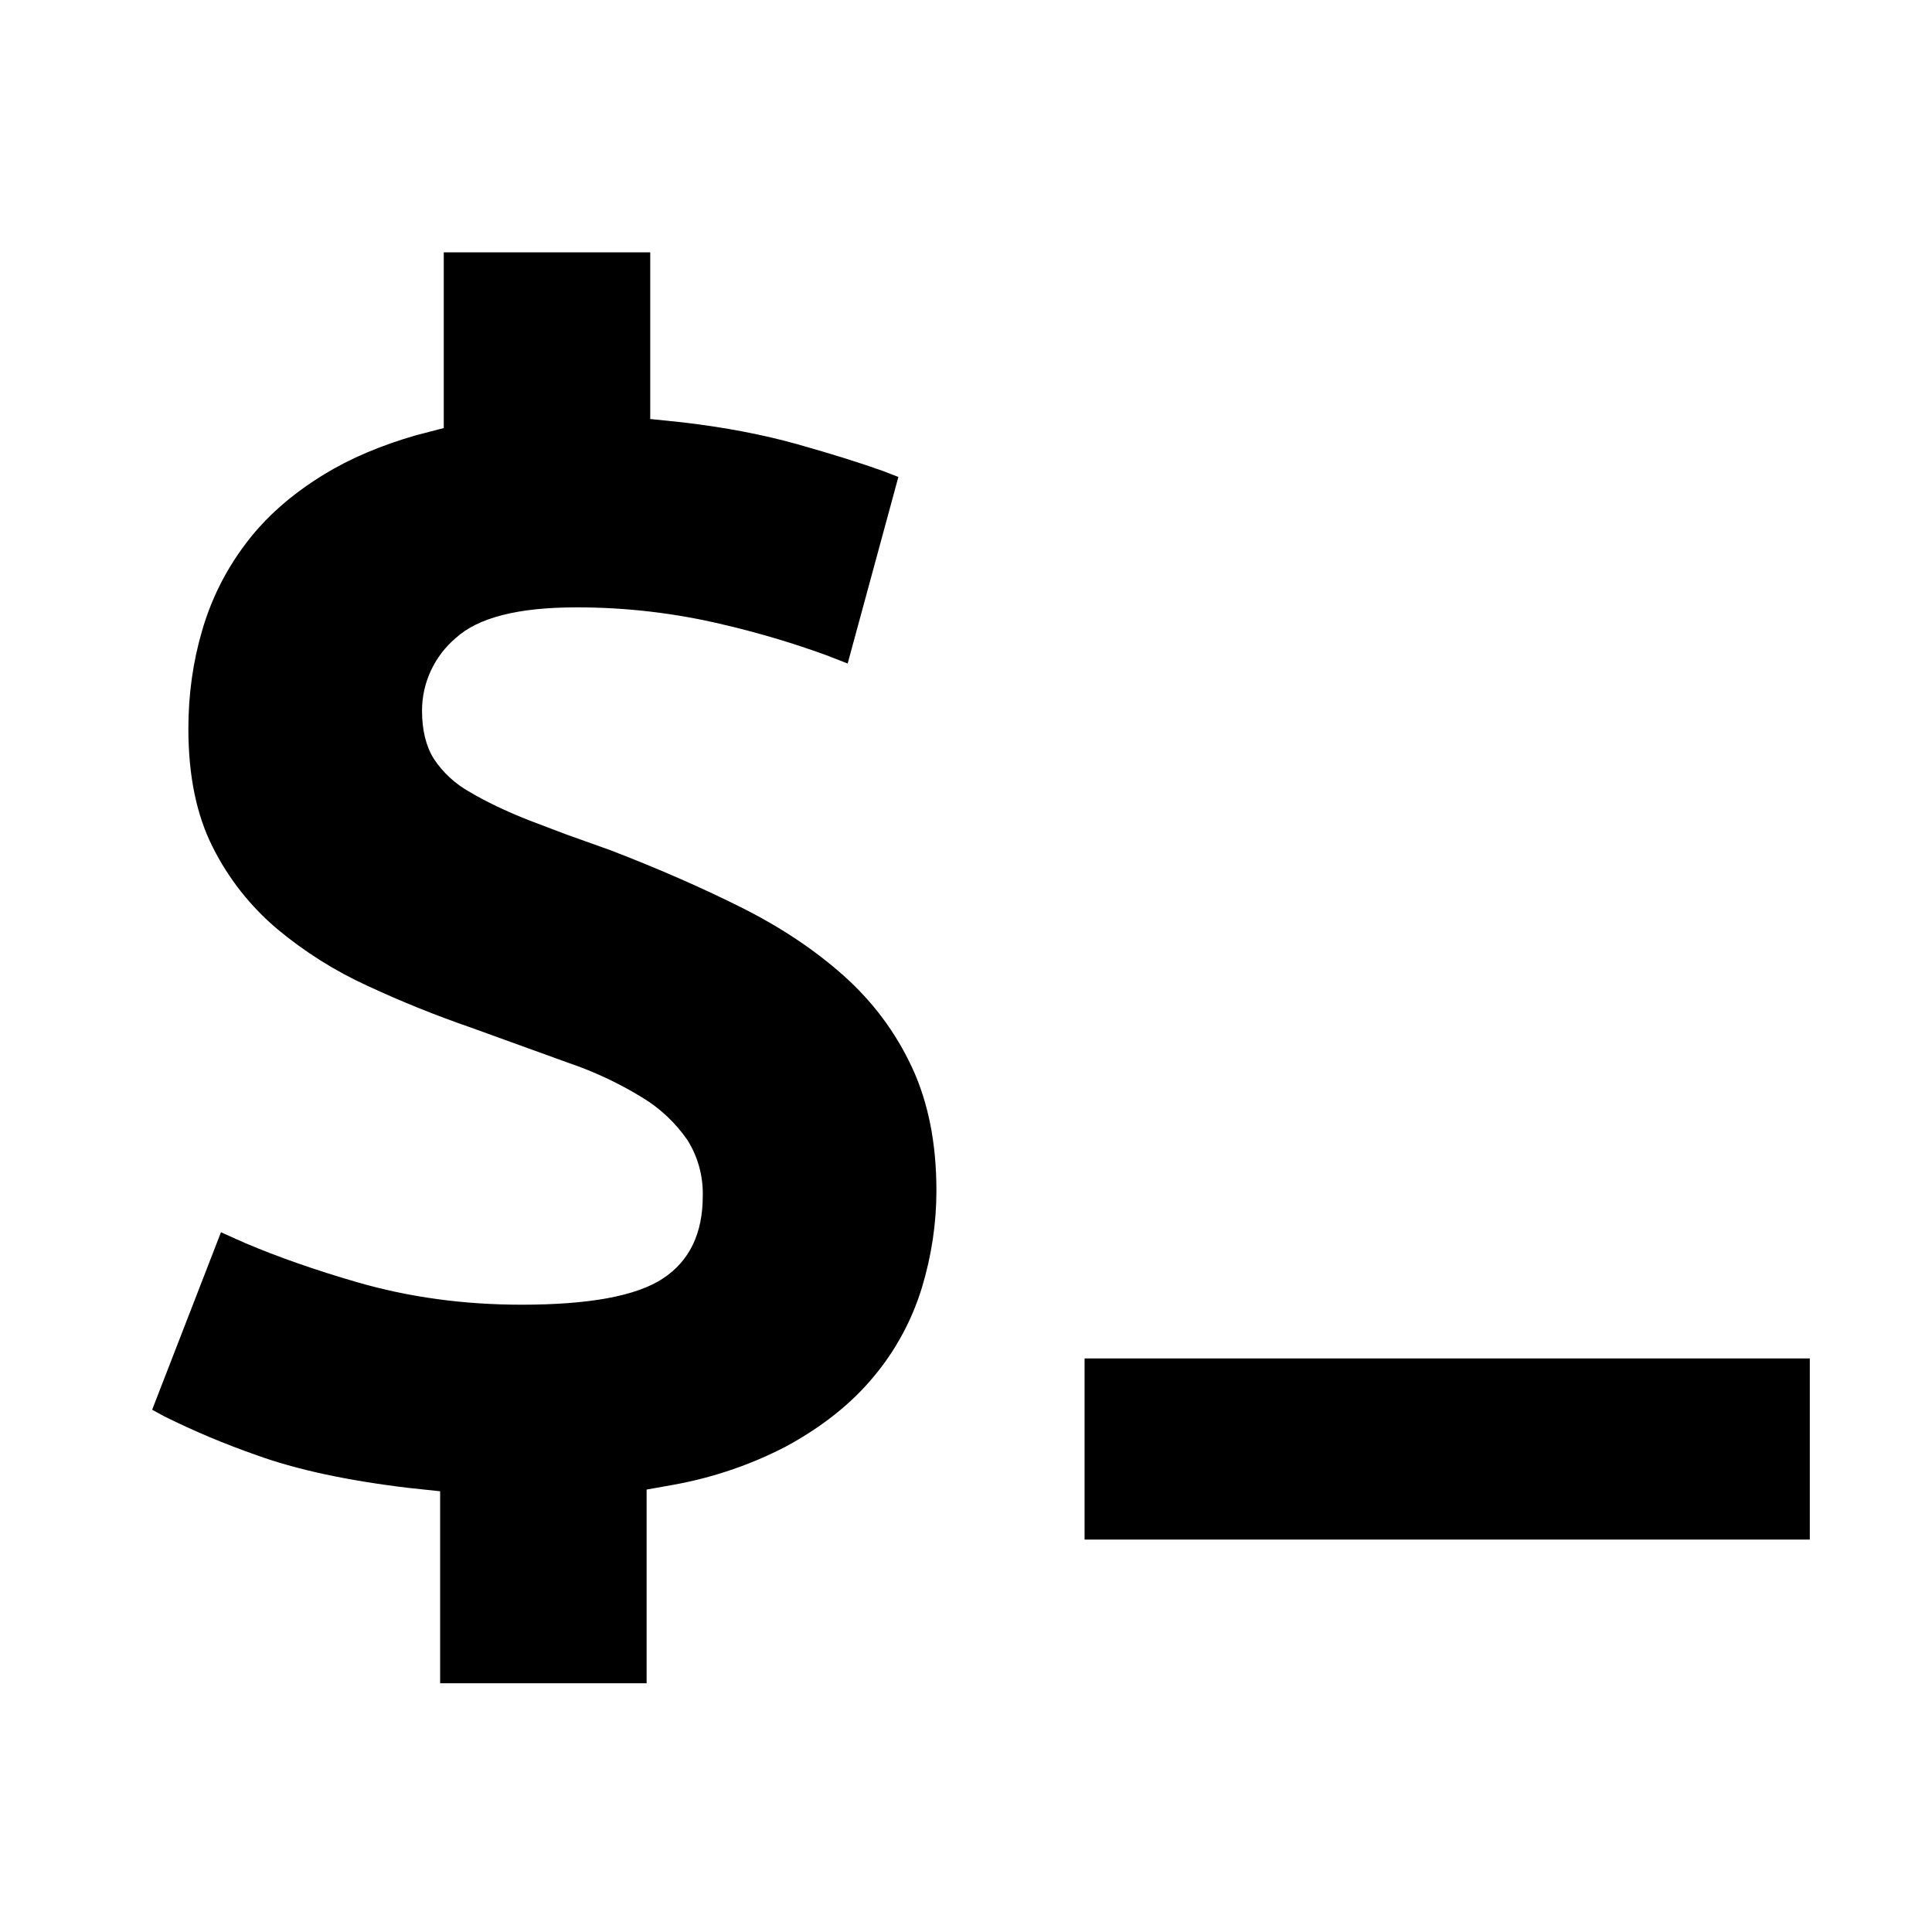
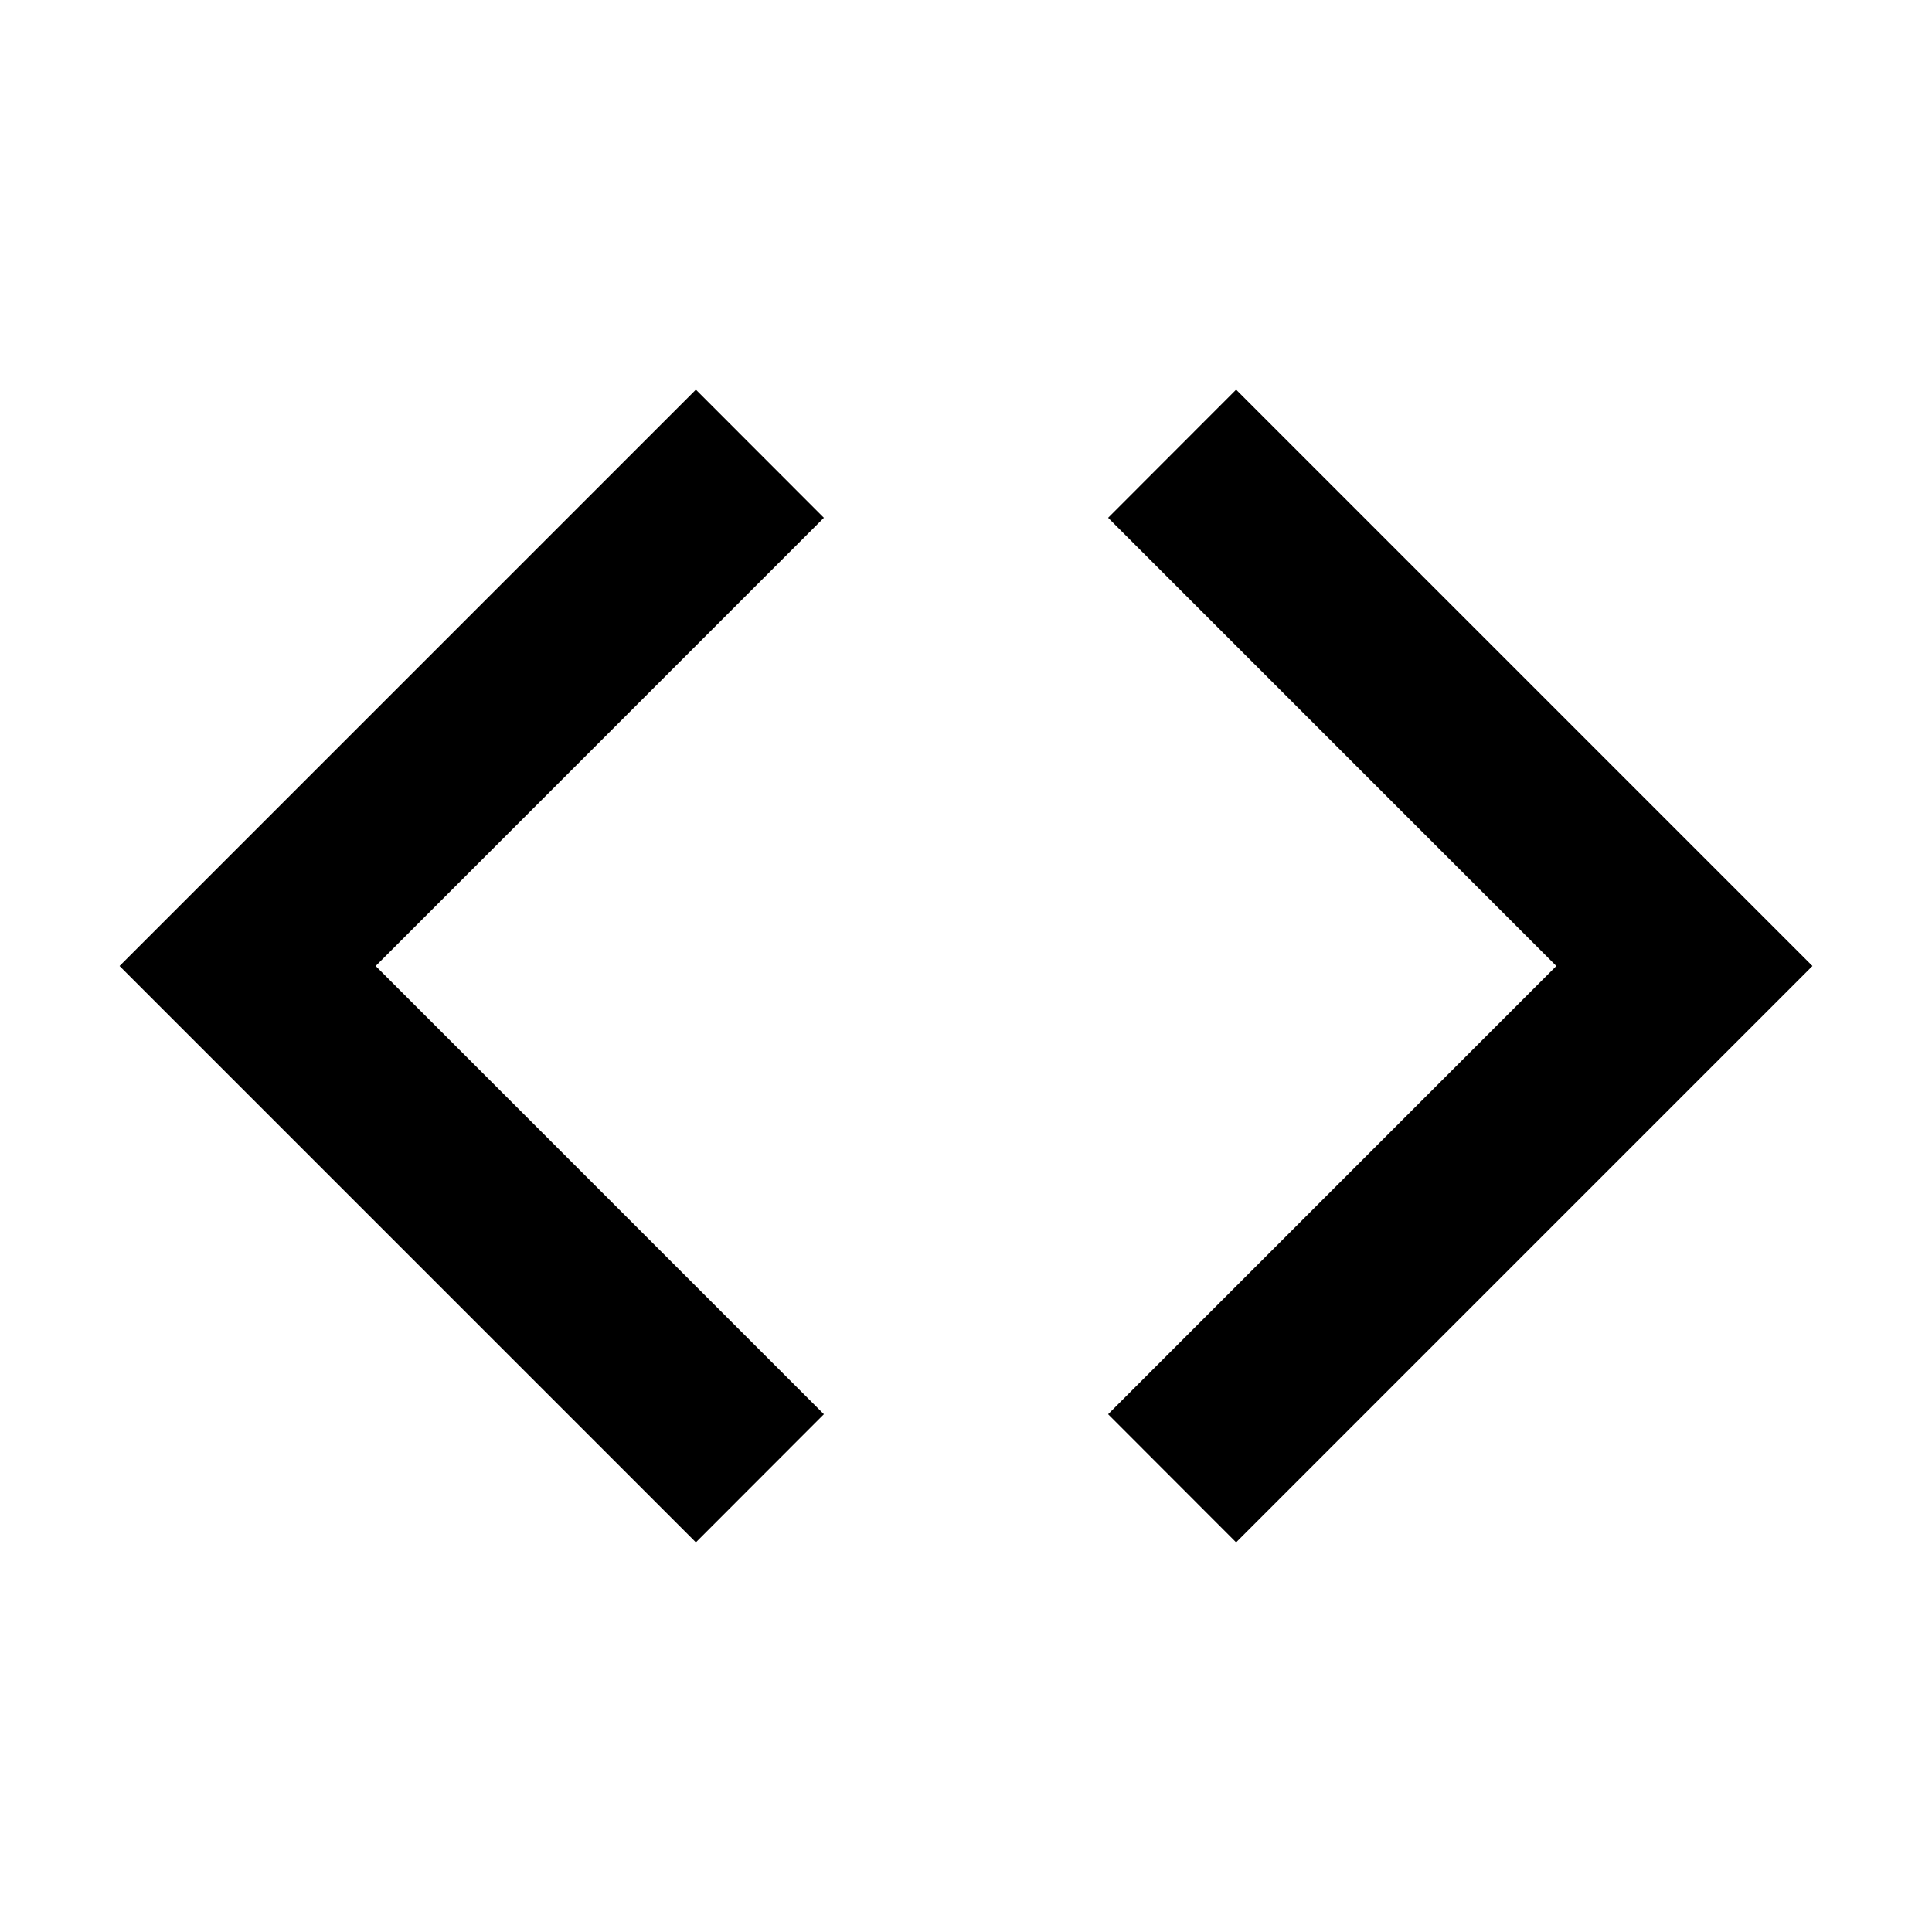
<svg xmlns="http://www.w3.org/2000/svg" width="16" height="16" viewBox="0 0 16 16" fill="none">
-   <path d="M5.385 2.09V3.47L5.655 3.498C6.005 3.539 6.323 3.6 6.607 3.68C6.891 3.76 7.126 3.834 7.311 3.9L7.44 3.95L7.02 5.495L6.84 5.425C6.562 5.324 6.279 5.24 5.992 5.173C5.592 5.077 5.181 5.029 4.77 5.03C4.29 5.03 3.958 5.115 3.773 5.285C3.686 5.359 3.616 5.451 3.568 5.555C3.52 5.658 3.495 5.771 3.495 5.885C3.495 6.045 3.527 6.178 3.592 6.283C3.668 6.398 3.771 6.493 3.892 6.56C4.027 6.64 4.19 6.718 4.38 6.793L4.691 6.911L5.055 7.041C5.445 7.191 5.805 7.348 6.135 7.513C6.465 7.678 6.75 7.868 6.99 8.083C7.23 8.298 7.418 8.55 7.553 8.84C7.688 9.13 7.755 9.47 7.755 9.86C7.755 10.13 7.715 10.398 7.635 10.663C7.553 10.932 7.418 11.182 7.238 11.398C7.052 11.623 6.808 11.818 6.502 11.983C6.211 12.133 5.9 12.238 5.579 12.296L5.355 12.336V13.94H3.645V12.35L3.382 12.322C2.872 12.261 2.452 12.17 2.122 12.05C1.862 11.959 1.609 11.853 1.363 11.731L1.26 11.675L1.83 10.205L2.029 10.294C2.302 10.41 2.611 10.518 2.955 10.618C3.385 10.743 3.84 10.805 4.32 10.805C4.88 10.805 5.27 10.733 5.49 10.588C5.71 10.443 5.82 10.215 5.82 9.905C5.824 9.741 5.78 9.579 5.692 9.44C5.593 9.297 5.465 9.177 5.317 9.088C5.126 8.971 4.922 8.875 4.71 8.803L3.9 8.51C3.61 8.41 3.325 8.295 3.045 8.165C2.775 8.042 2.523 7.883 2.295 7.693C2.074 7.506 1.893 7.277 1.763 7.018C1.628 6.753 1.56 6.425 1.56 6.035C1.56 5.755 1.597 5.485 1.673 5.225C1.748 4.965 1.867 4.725 2.033 4.505C2.197 4.285 2.415 4.093 2.685 3.928C2.901 3.796 3.155 3.688 3.448 3.604L3.675 3.545V2.09H5.385ZM14.988 11.25V12.75H8.982V11.25H14.988Z" fill="black" />
+   <path d="M0.99 8L5.763 12.773L6.823 11.712L3.111 8L6.823 4.288L5.763 3.227L0.99 8Z" fill="black" />
+   <path d="M15.01 8L10.237 12.773L9.177 11.712L12.889 8L9.177 4.288L10.237 3.227L15.01 8Z" fill="black" />
</svg>
